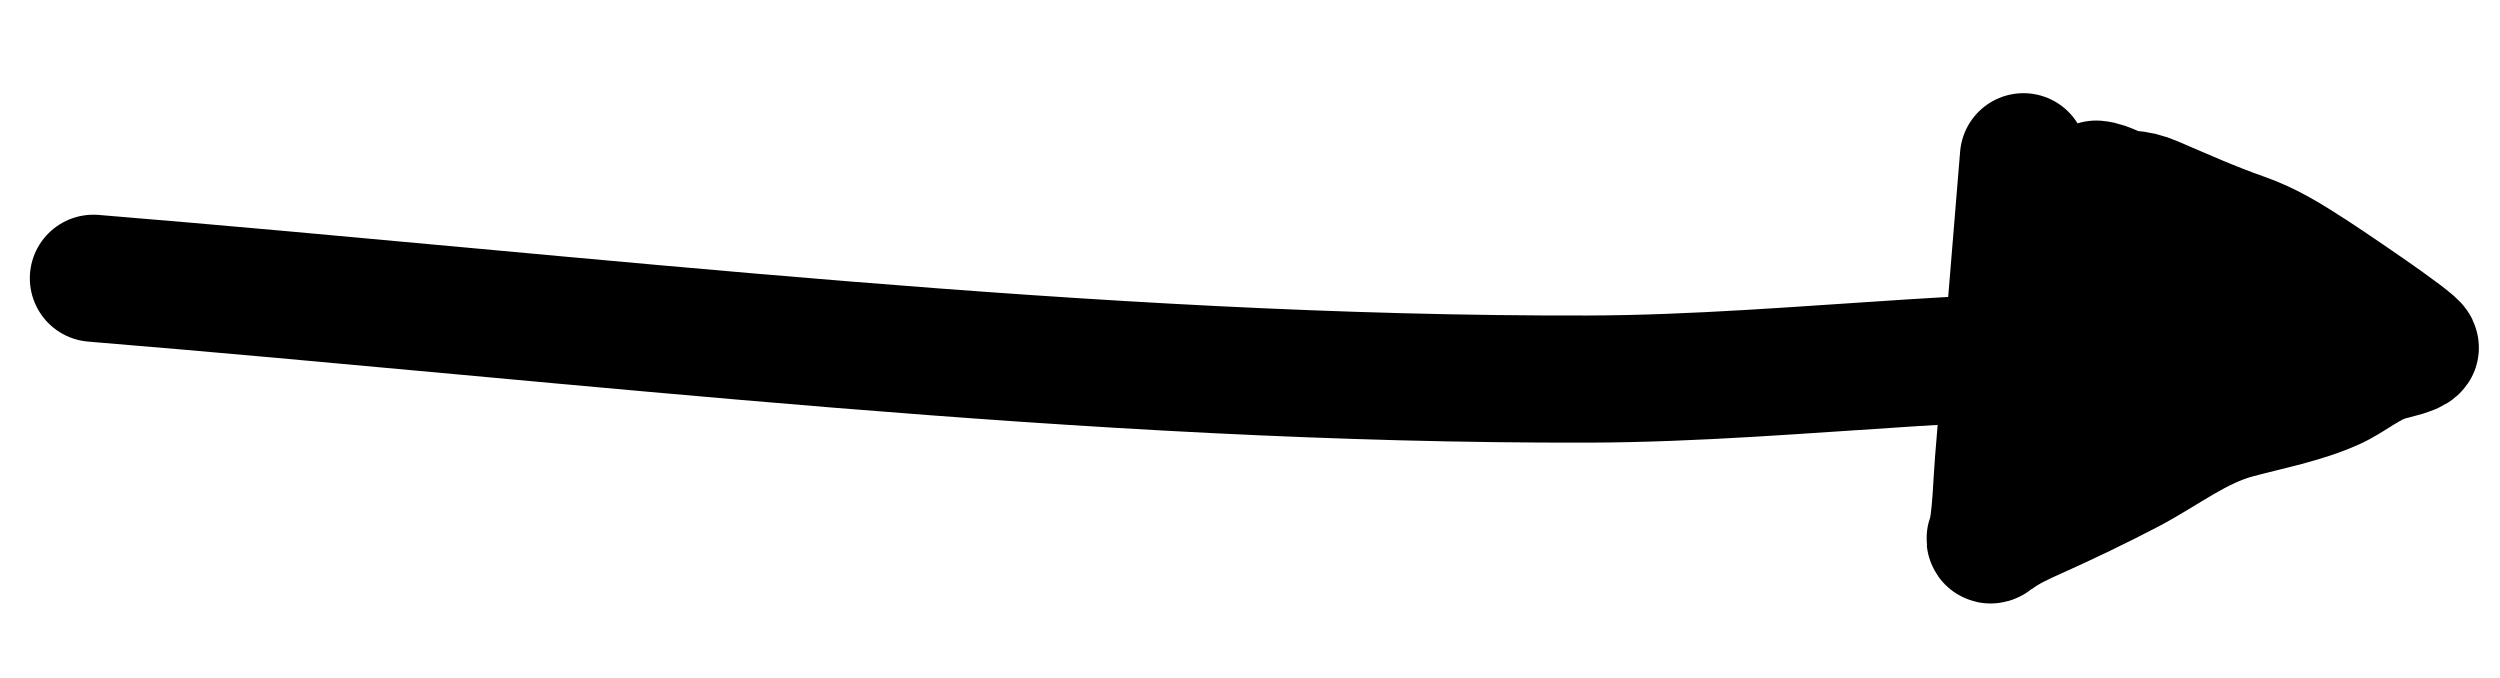
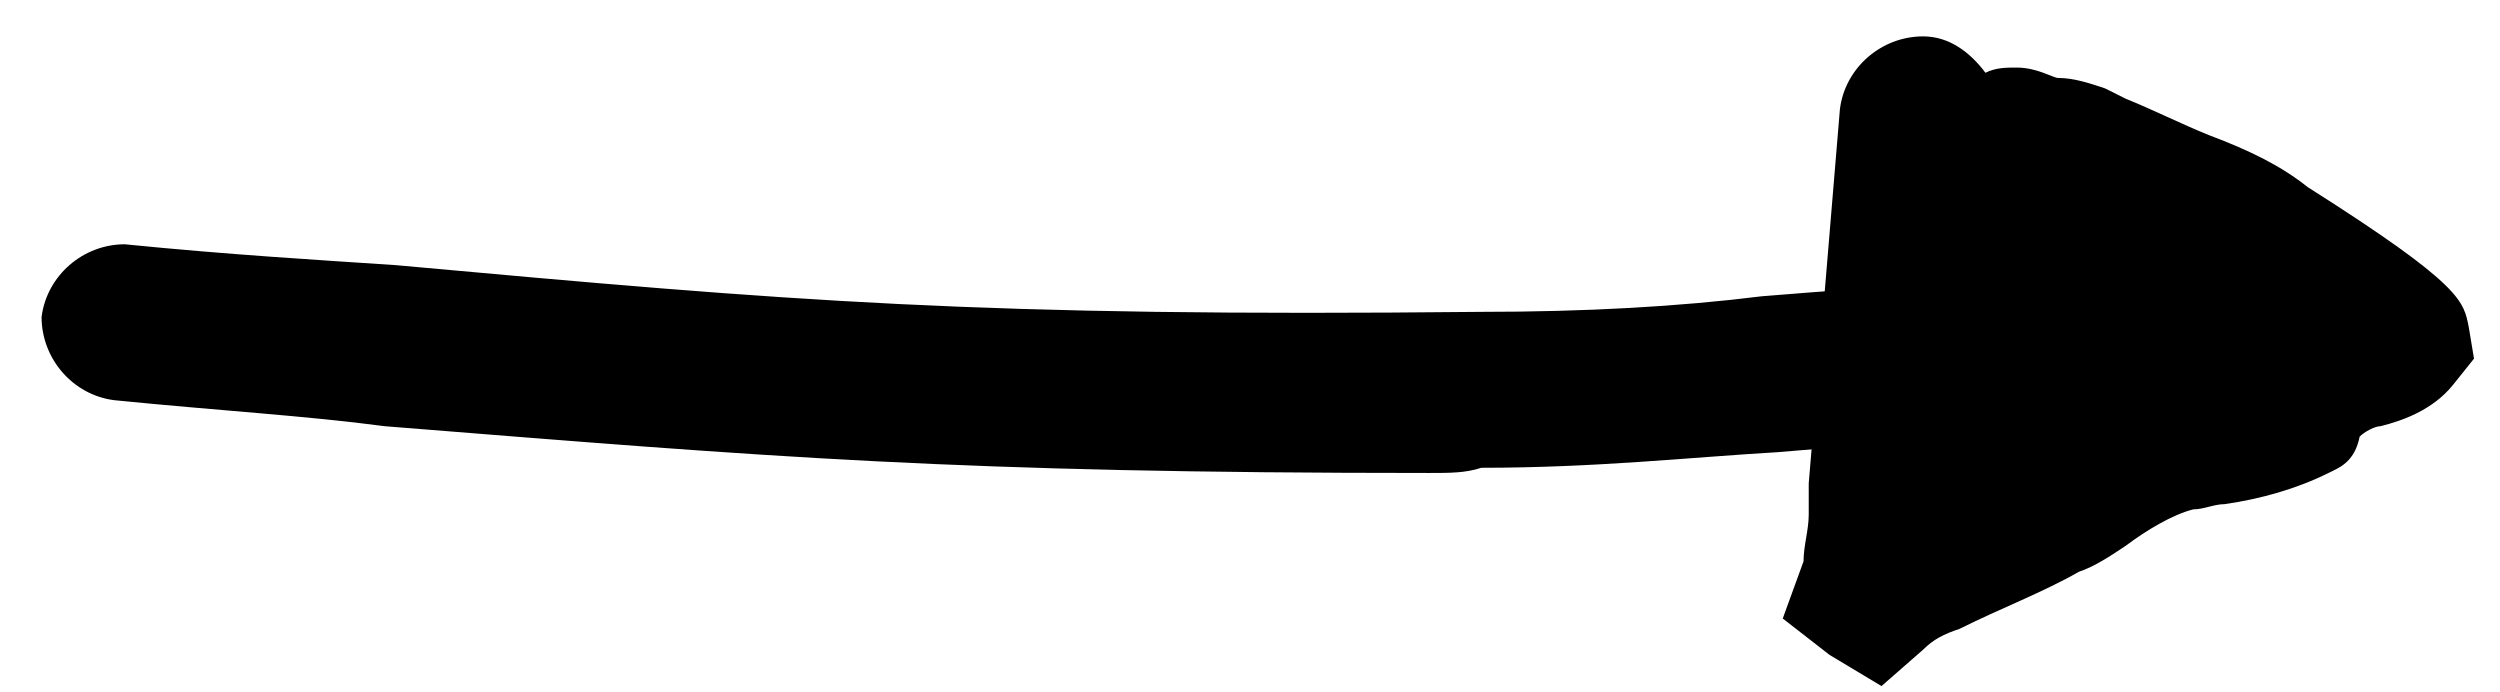
- <svg xmlns="http://www.w3.org/2000/svg" width="59" height="16" viewBox="0 0 59 16" fill="none">
-   <path d="M2.204 6.567C13.923 7.53 25.706 8.975 37.477 8.946C42.517 8.933 47.739 8.084 52.764 8.497" stroke="black" stroke-width="3" stroke-linecap="round" />
-   <path d="M47.754 3.699C47.557 6.091 47.361 8.484 47.164 10.876C47.12 11.42 47.112 11.983 47.024 12.522C47.007 12.63 46.885 12.828 47.052 12.702C47.358 12.469 47.702 12.313 48.051 12.157C48.787 11.827 49.52 11.474 50.235 11.101C51.072 10.663 51.843 10.046 52.766 9.797C53.52 9.594 54.357 9.437 55.059 9.119C55.506 8.917 55.868 8.573 56.36 8.431C56.48 8.396 56.941 8.298 57.001 8.207C57.062 8.116 54.747 6.568 54.593 6.47C54.008 6.095 53.556 5.8 52.907 5.573C52.195 5.324 51.504 5.013 50.811 4.717C50.599 4.627 50.463 4.595 50.228 4.576C49.944 4.553 49.738 4.367 49.47 4.345" stroke="black" stroke-width="3" stroke-linecap="round" />
-   <path d="M48.498 10.213C48.584 9.169 48.67 8.125 48.756 7.081C48.816 6.349 48.632 5.806 49.497 5.877C50.782 5.982 52.019 6.403 52.813 7.339" stroke="black" stroke-width="3" stroke-linecap="round" />
+ <svg xmlns="http://www.w3.org/2000/svg" version="1.1" id="Layer_1" x="0px" y="0px" viewBox="0 0 48.1 13.3" style="enable-background:new 0 0 48.1 13.3;" xml:space="preserve">
+   <g>
+     <path d="M27.5,9.1c-9.1,0-12.6-0.3-20.1-0.9C5.9,8,4.2,7.9,2.2,7.7C1.4,7.6,0.8,6.9,0.8,6.1c0.1-0.8,0.8-1.4,1.6-1.4   c2,0.2,3.7,0.3,5.2,0.4c7.7,0.7,11.2,1,20.9,0.9c2,0,3.8-0.1,5.4-0.3c2.5-0.2,4.9-0.4,8-0.2c0.8,0.1,1.4,0.8,1.4,1.6   c-0.1,0.8-0.8,1.4-1.6,1.4c-2.8-0.2-5.1,0-7.5,0.2c-1.7,0.1-3.5,0.3-5.7,0.3C28.2,9.1,27.9,9.1,27.5,9.1z" />
+   </g>
+   <g>
+     <path d="M36.2,13.2l-1-0.6l-0.9-0.7l0.4-1.1c0-0.3,0.1-0.6,0.1-0.9c0-0.2,0-0.4,0-0.6l0.6-7.2c0.1-0.8,0.8-1.4,1.6-1.4   c0.5,0,0.9,0.3,1.2,0.7c0.2-0.1,0.4-0.1,0.6-0.1c0.4,0,0.7,0.2,0.8,0.2c0,0,0,0,0,0c0.3,0,0.6,0.1,0.9,0.2l0.4,0.2   c0.5,0.2,1.1,0.5,1.6,0.7c0.8,0.3,1.4,0.6,1.9,1c3,1.9,3,2.2,3.1,2.7l0.1,0.6l-0.4,0.5c-0.4,0.5-1,0.7-1.4,0.8   c-0.1,0-0.3,0.1-0.4,0.2C45.3,8.9,45,9,44.8,9.1c-0.6,0.3-1.3,0.5-2,0.6c-0.2,0-0.4,0.1-0.6,0.1c-0.4,0.1-0.9,0.4-1.3,0.7   c-0.3,0.2-0.6,0.4-0.9,0.5c-0.7,0.4-1.5,0.7-2.3,1.1c-0.3,0.1-0.5,0.2-0.7,0.4L36.2,13.2z M38.2,4.4l-0.4,4.4   c0.3-0.1,0.5-0.3,0.8-0.4c0.2-0.1,0.5-0.3,0.7-0.4c0.6-0.4,1.3-0.8,2.1-1c0.2-0.1,0.4-0.1,0.6-0.2c0.4-0.1,0.7-0.2,1-0.3   c-0.1-0.1-0.2-0.1-0.3-0.2C42.3,6,42,5.8,41.5,5.6c-0.6-0.2-1.2-0.5-1.8-0.7l-0.5-0.2c-0.4,0-0.7-0.2-0.9-0.2c0,0,0,0,0,0   C38.3,4.5,38.3,4.4,38.2,4.4z M38.5,4.5C38.5,4.5,38.5,4.5,38.5,4.5C38.5,4.5,38.5,4.5,38.5,4.5z" />
+   </g>
+   <g>
+     <path d="M37.6,10.4c0,0-0.1,0-0.1,0c-0.8-0.1-1.4-0.8-1.4-1.6l0.3-3.1c0-0.1,0-0.2,0-0.3c0-0.5,0-1.2,0.7-1.8C37.5,3.1,38,3,38.7,3   c1.9,0.2,3.4,0.8,4.3,2c0.5,0.6,0.5,1.6-0.2,2.1c-0.6,0.5-1.6,0.5-2.1-0.2c-0.4-0.4-0.9-0.7-1.4-0.8L39.1,9   C39,9.8,38.4,10.4,37.6,10.4z" />
+   </g>
</svg>
